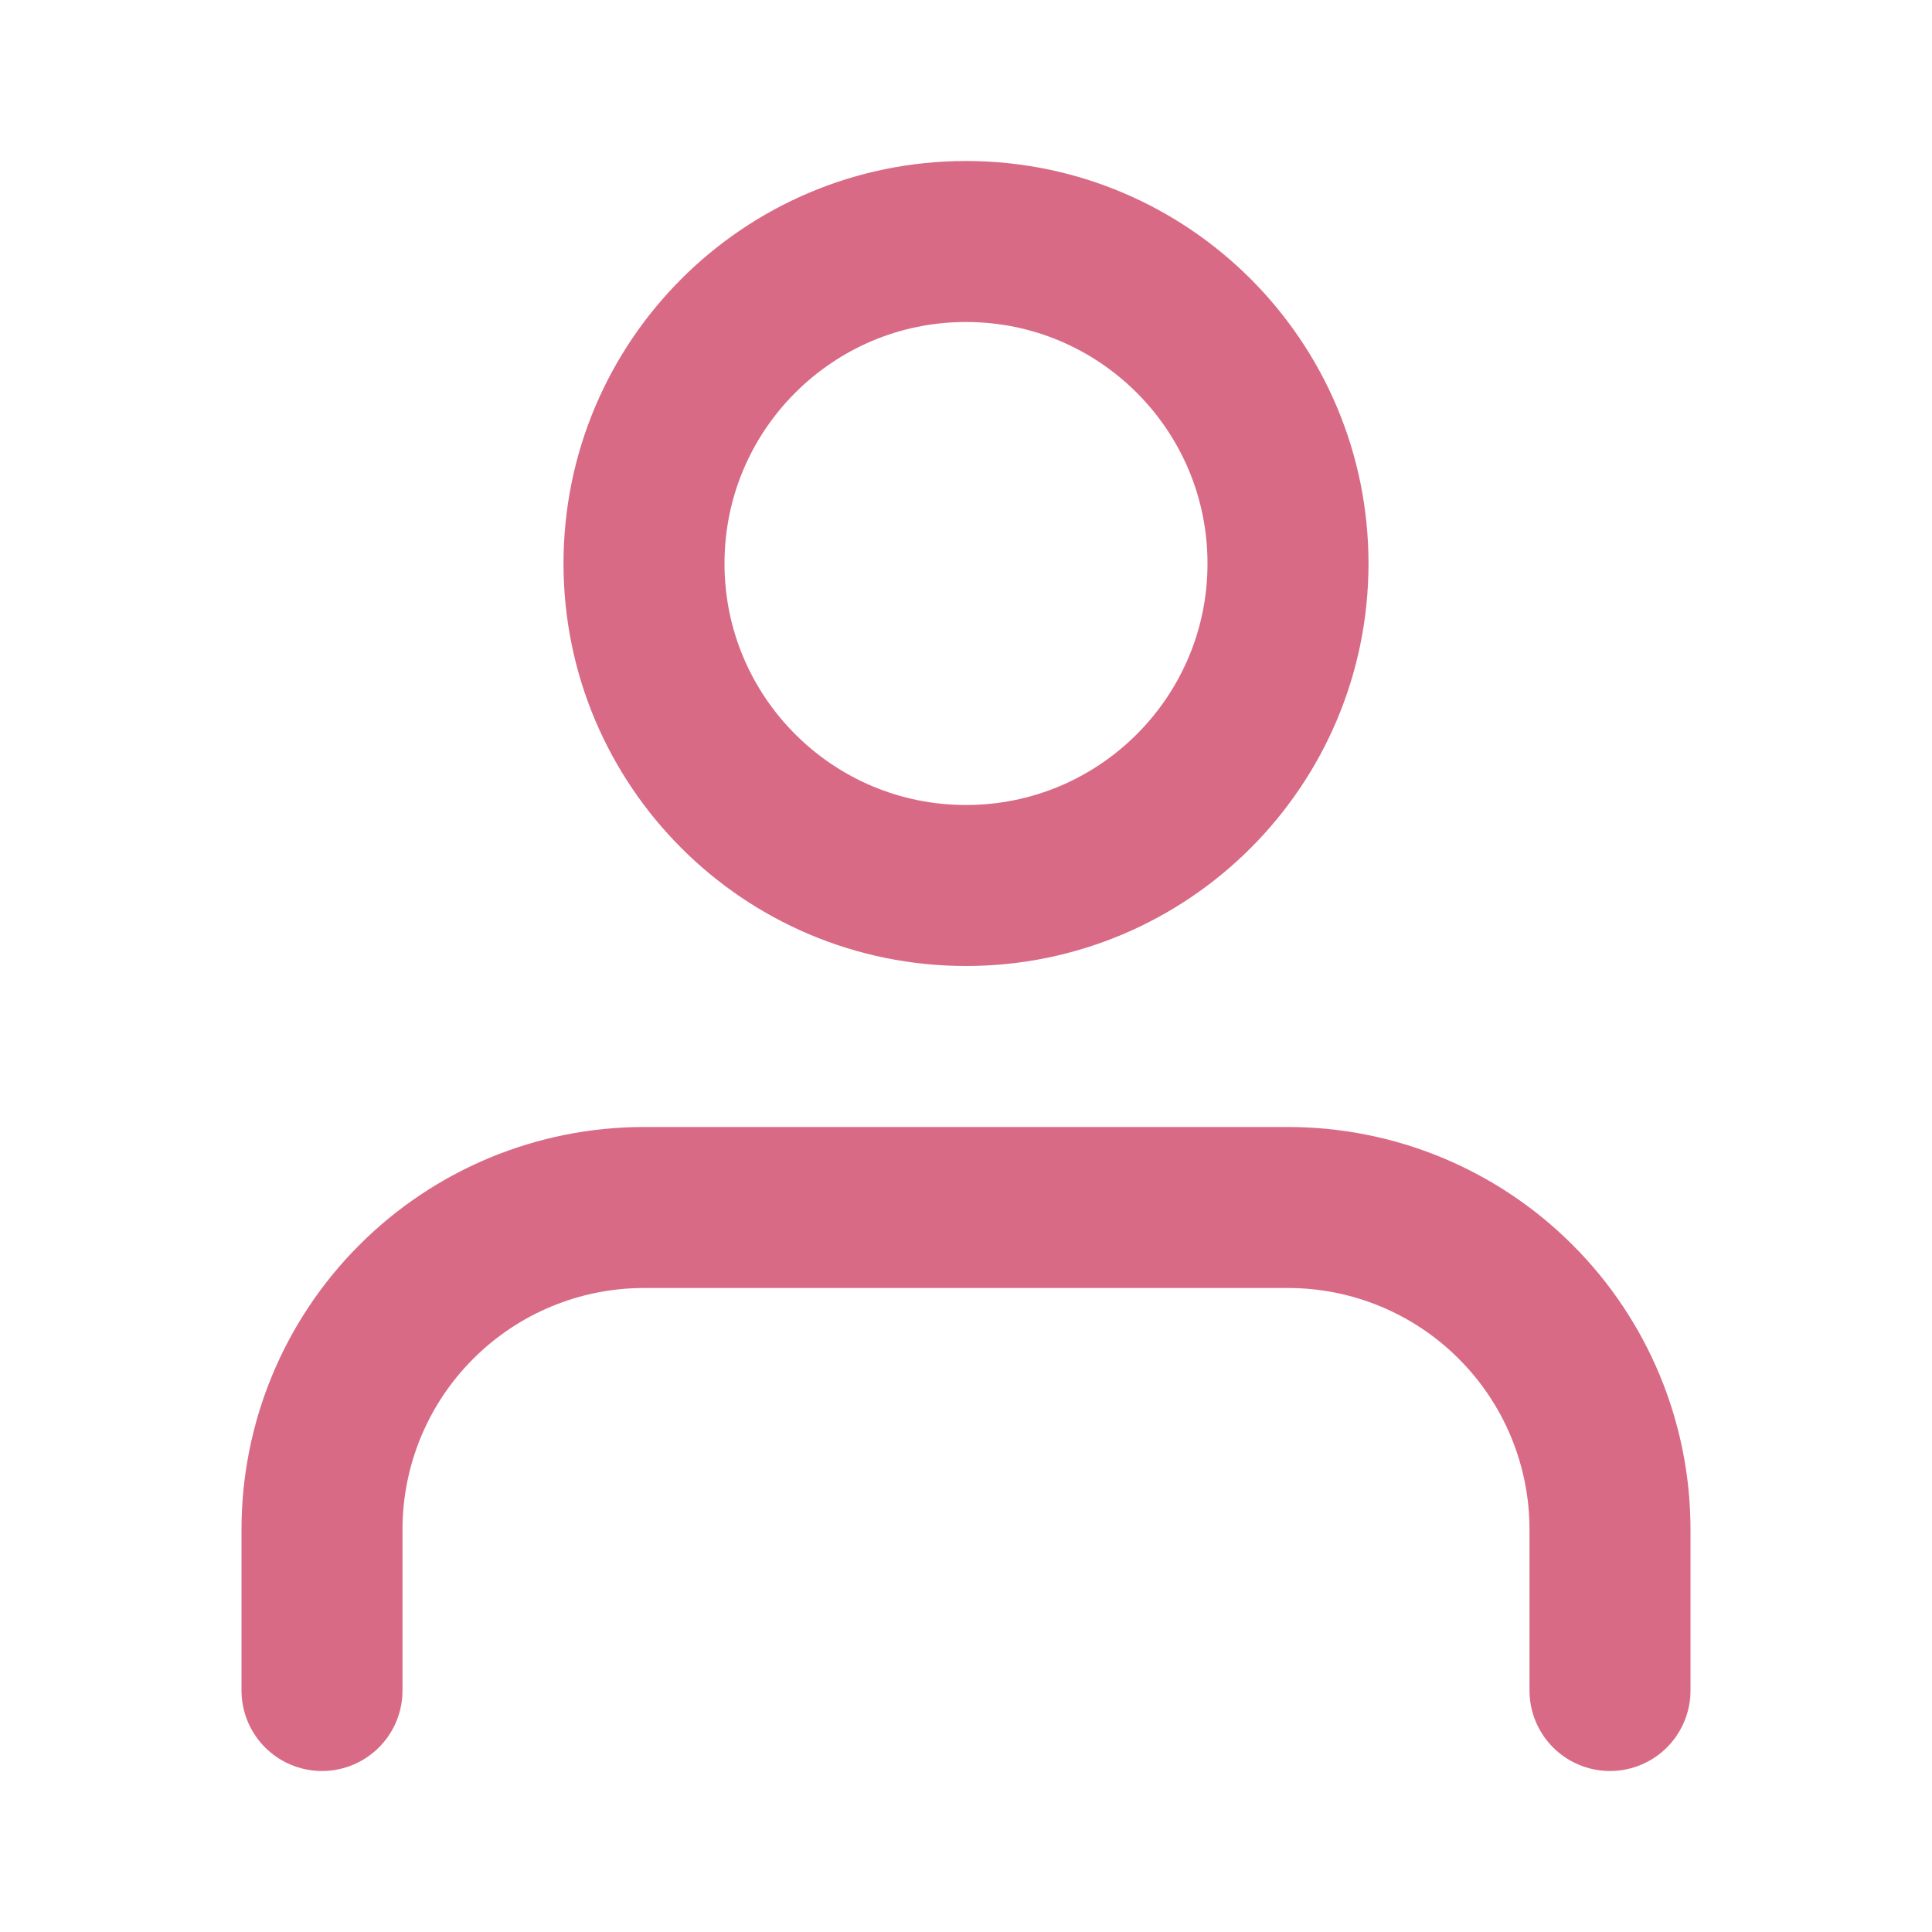
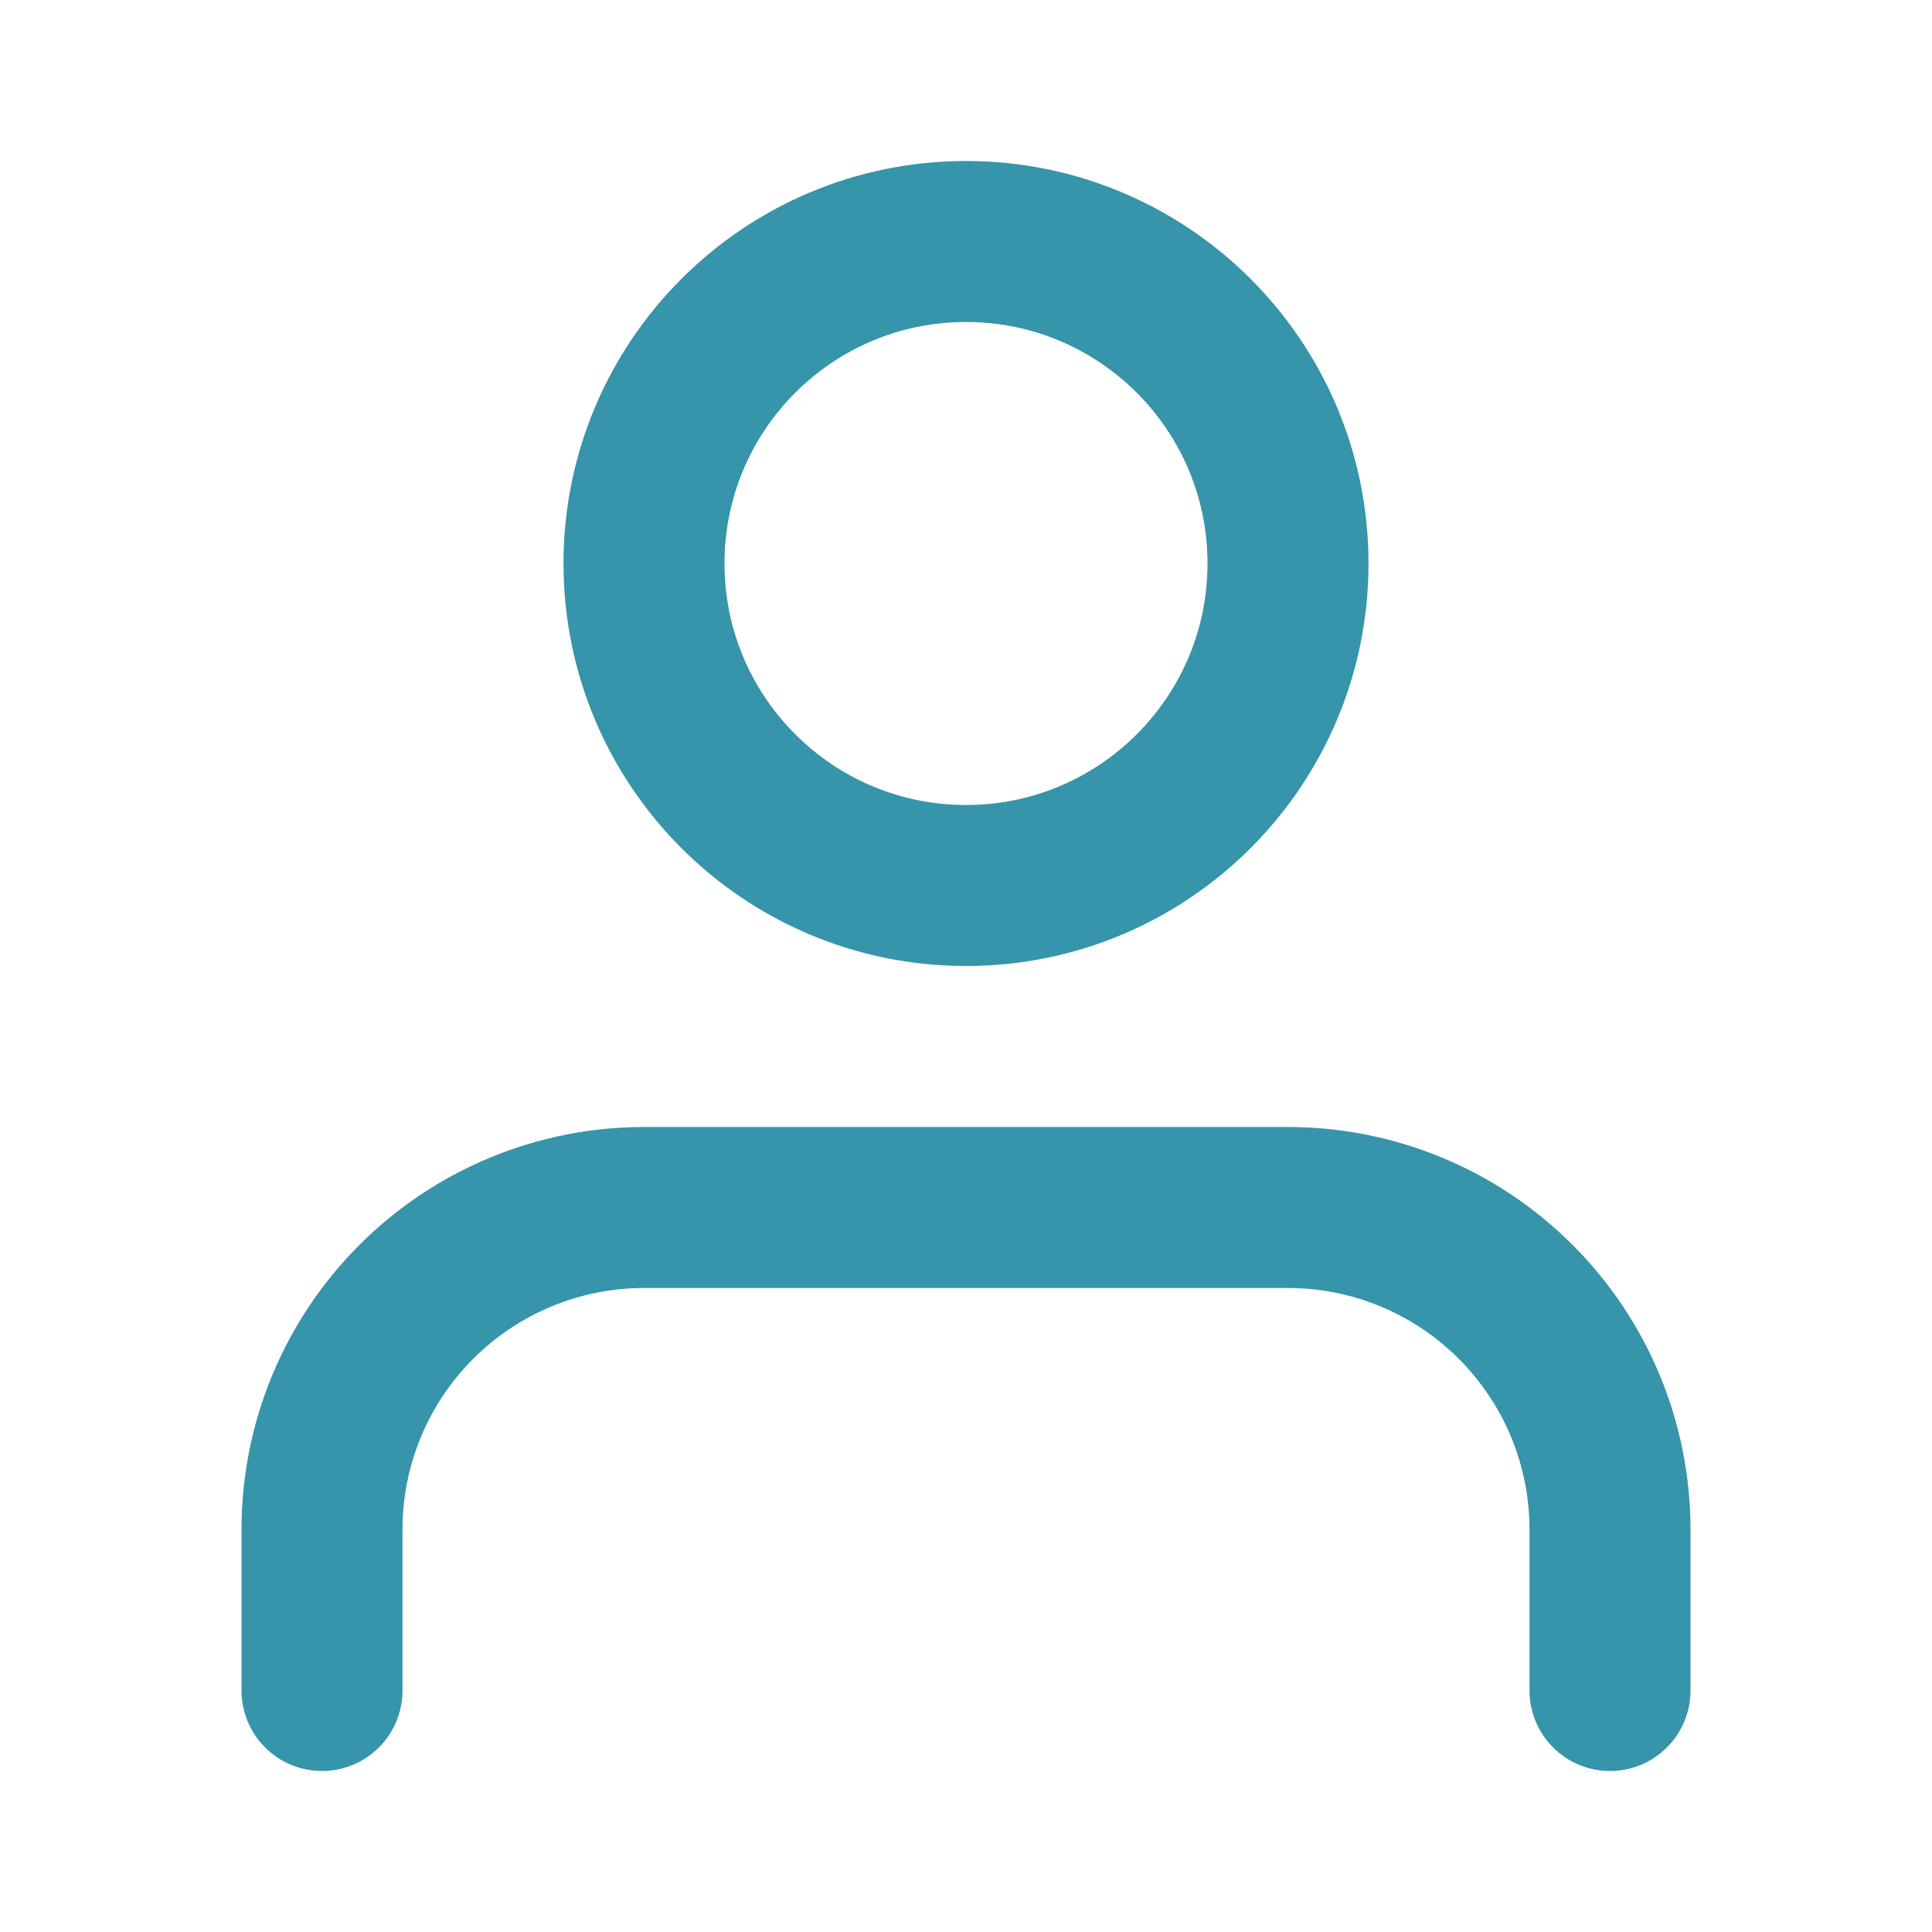
<svg xmlns="http://www.w3.org/2000/svg" preserveAspectRatio="none" overflow="visible" style="display: block;" width="24" height="24" viewBox="0 0 24 24" fill="none">
  <g id="user">
-     <path id="Vector" d="M20 21V19C20 17.939 19.579 16.922 18.828 16.172C18.078 15.421 17.061 15 16 15H8C6.939 15 5.922 15.421 5.172 16.172C4.421 16.922 4 17.939 4 19V21" stroke="#D96A85" stroke-width="2" stroke-linecap="round" stroke-linejoin="round" />
-     <path id="Vector_2" d="M12 11C14.209 11 16 9.209 16 7C16 4.791 14.209 3 12 3C9.791 3 8 4.791 8 7C8 9.209 9.791 11 12 11Z" stroke="#D96A85" stroke-width="2" stroke-linecap="round" stroke-linejoin="round" />
+     <path id="Vector" d="M20 21V19C20 17.939 19.579 16.922 18.828 16.172C18.078 15.421 17.061 15 16 15H8C6.939 15 5.922 15.421 5.172 16.172C4.421 16.922 4 17.939 4 19V21" stroke="#3694AB" stroke-width="2" stroke-linecap="round" stroke-linejoin="round" />
+     <path id="Vector_2" d="M12 11C14.209 11 16 9.209 16 7C16 4.791 14.209 3 12 3C9.791 3 8 4.791 8 7C8 9.209 9.791 11 12 11Z" stroke="#3694AB" stroke-width="2" stroke-linecap="round" stroke-linejoin="round" />
  </g>
</svg>
